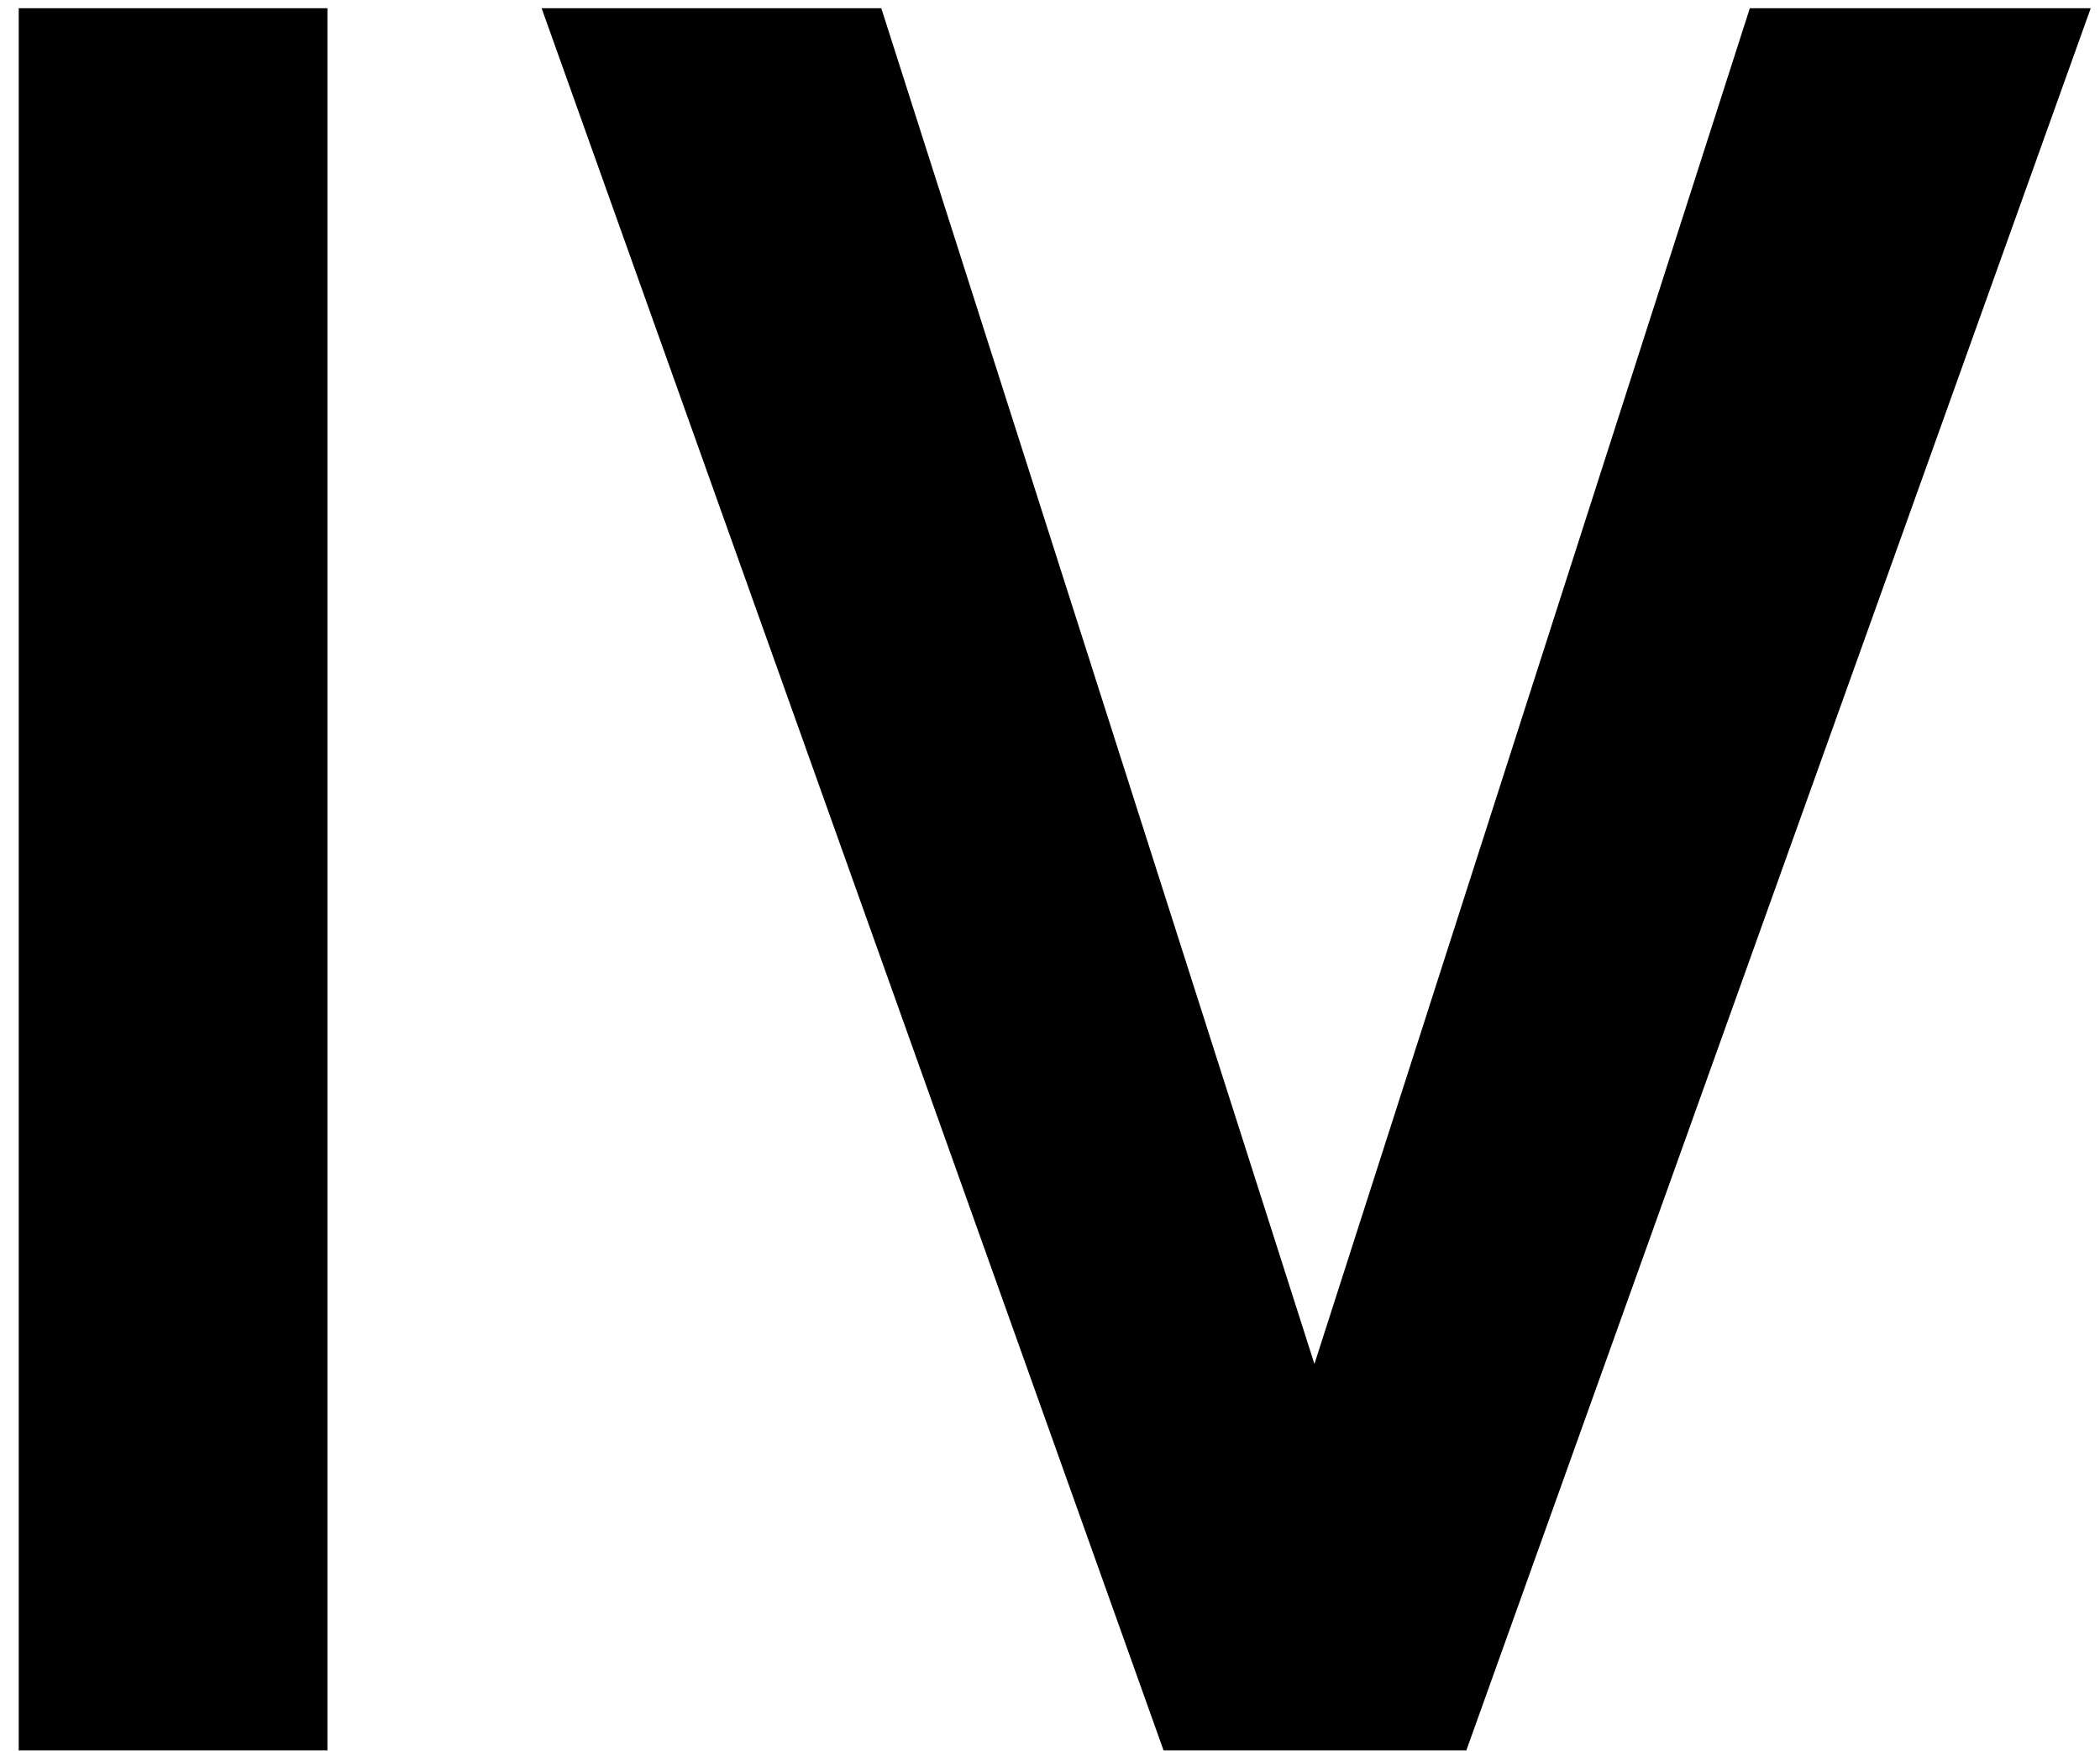
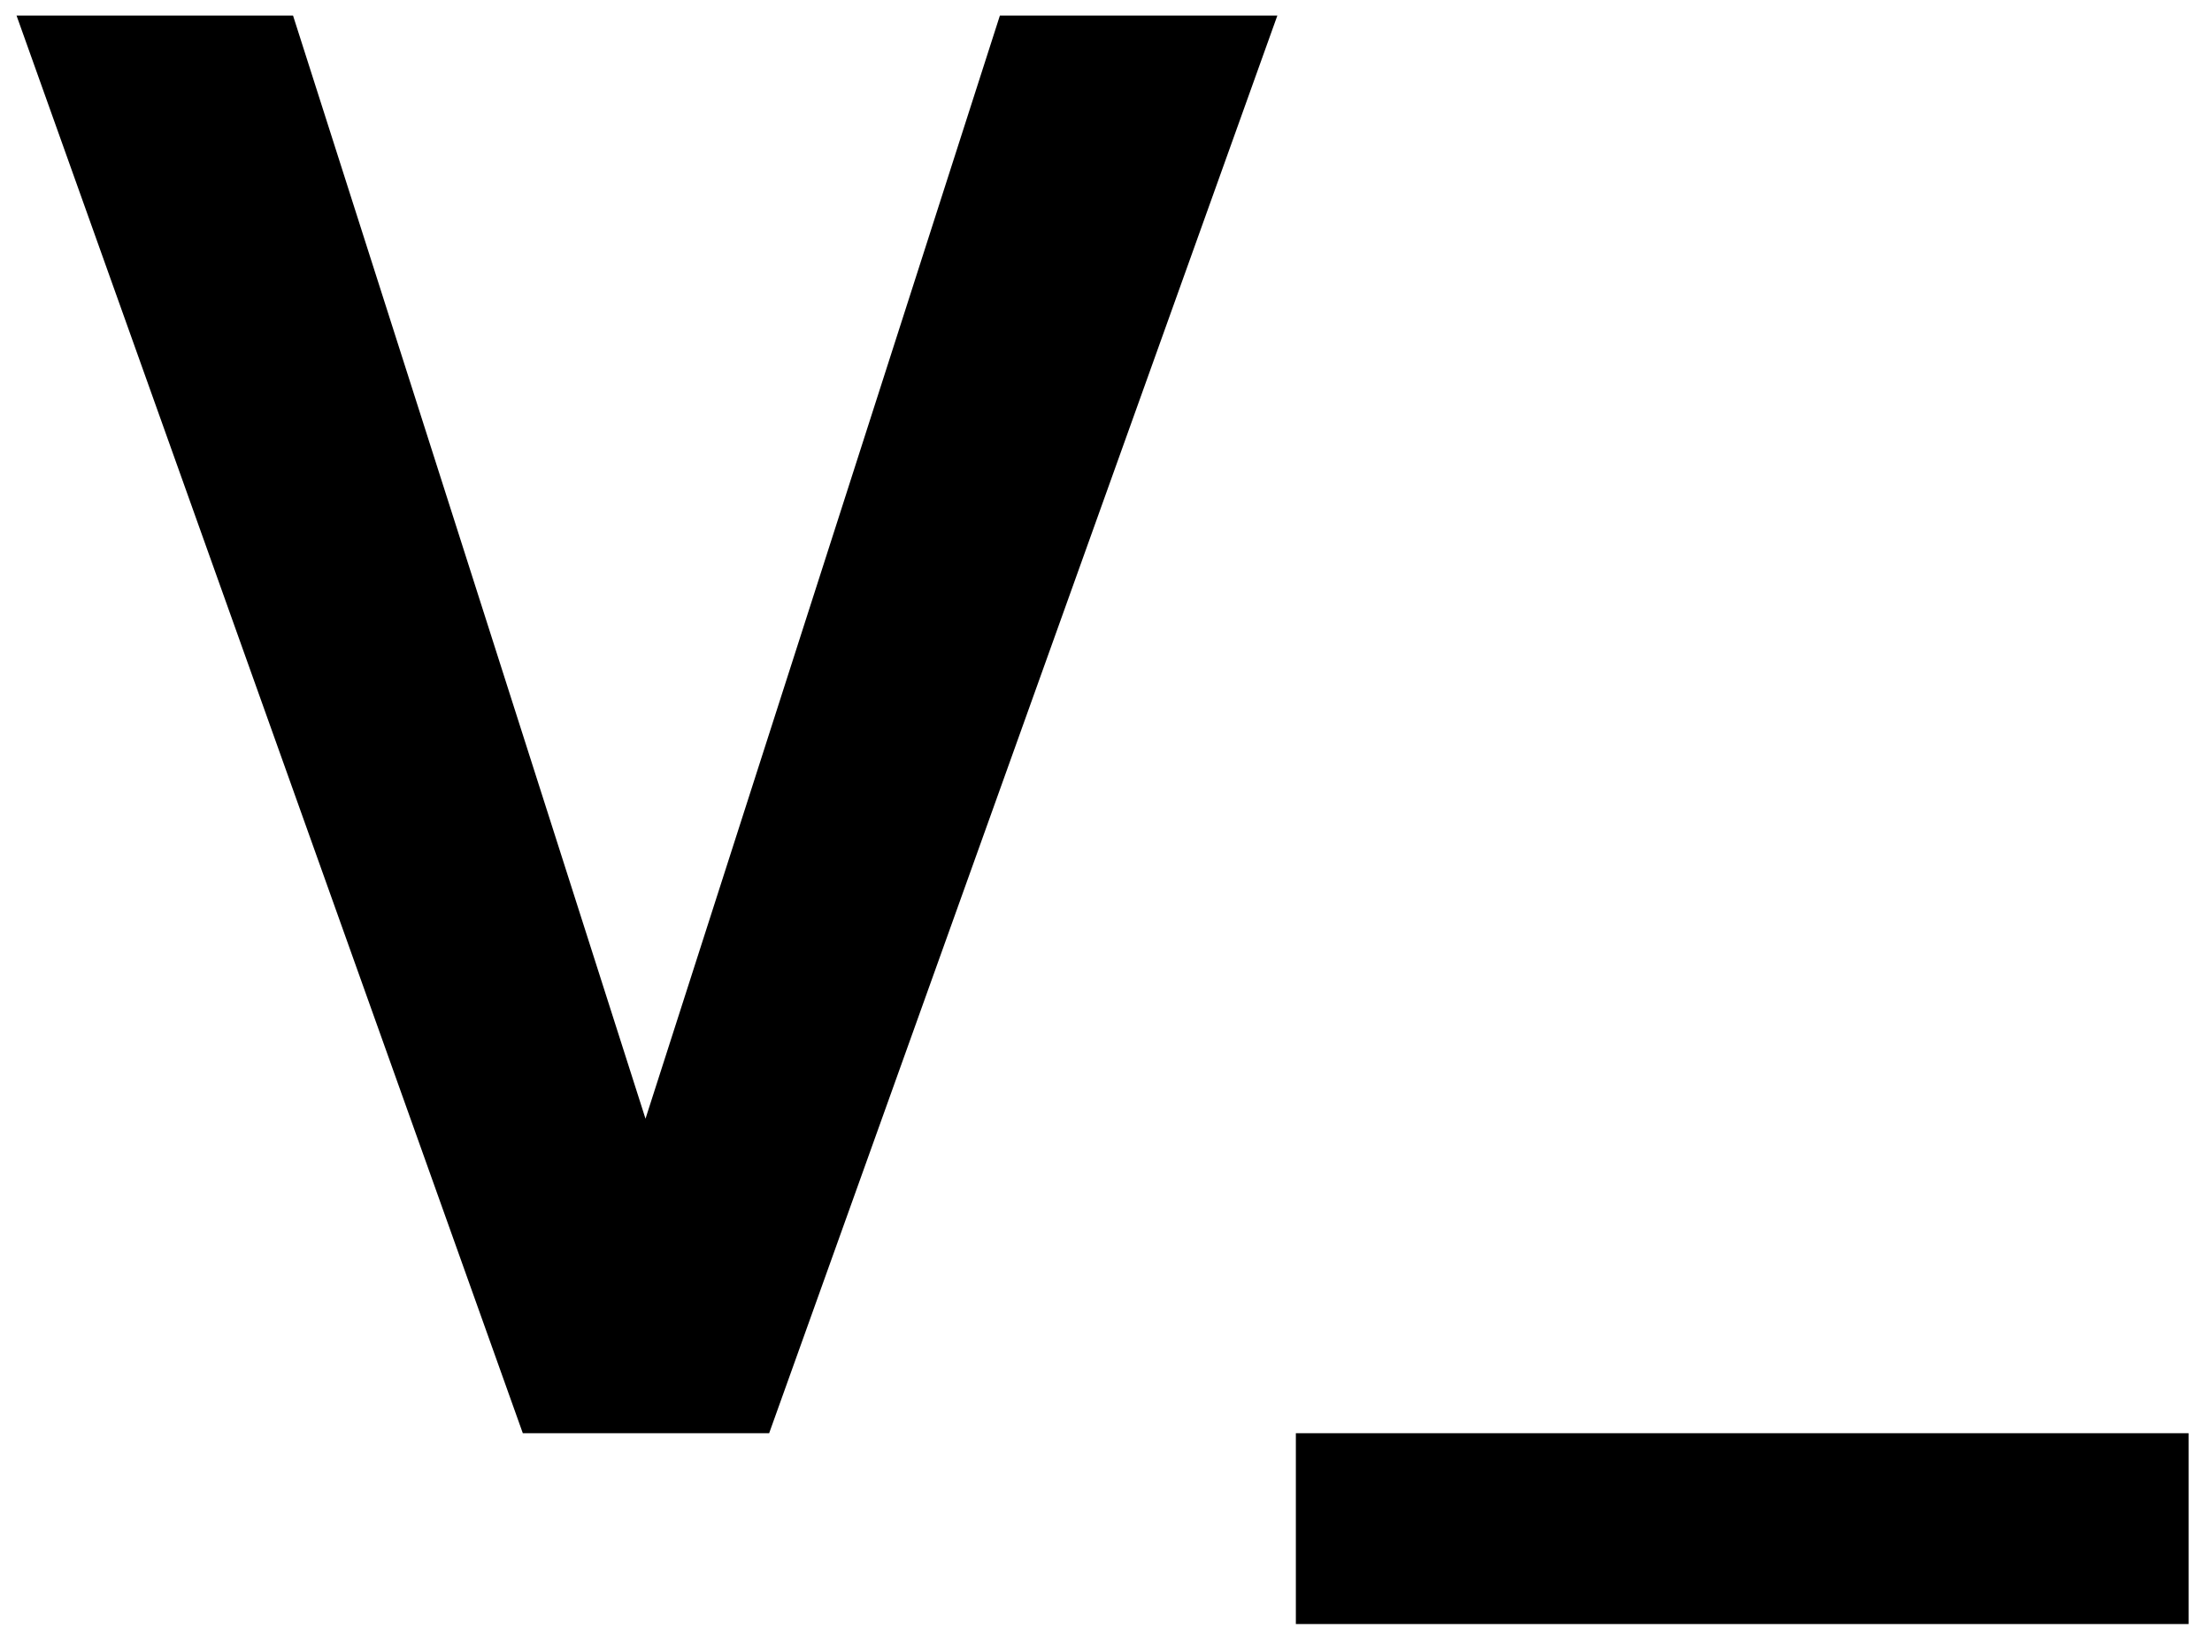
- <svg xmlns="http://www.w3.org/2000/svg" width="12" height="10" viewBox="0 0 12 10" fill="none">
-   <path d="M0.107 10V0.047H1.871V10H0.107ZM11.947 0.047L8.379 10H7.06H6.649L3.095 0.047H5.036L7.511 7.792L9.999 0.047H11.947Z" fill="black" />
+ <svg xmlns="http://www.w3.org/2000/svg" width="71" height="53" viewBox="0 0 71 53" fill="none">
+   <path d="M41 0.5L24.688 46H18.656H16.781L0.531 0.5H9.406L20.719 35.906L32.094 0.5H41ZM41.594 52.125V46H70.25V52.125H41.594Z" fill="black" />
</svg>
